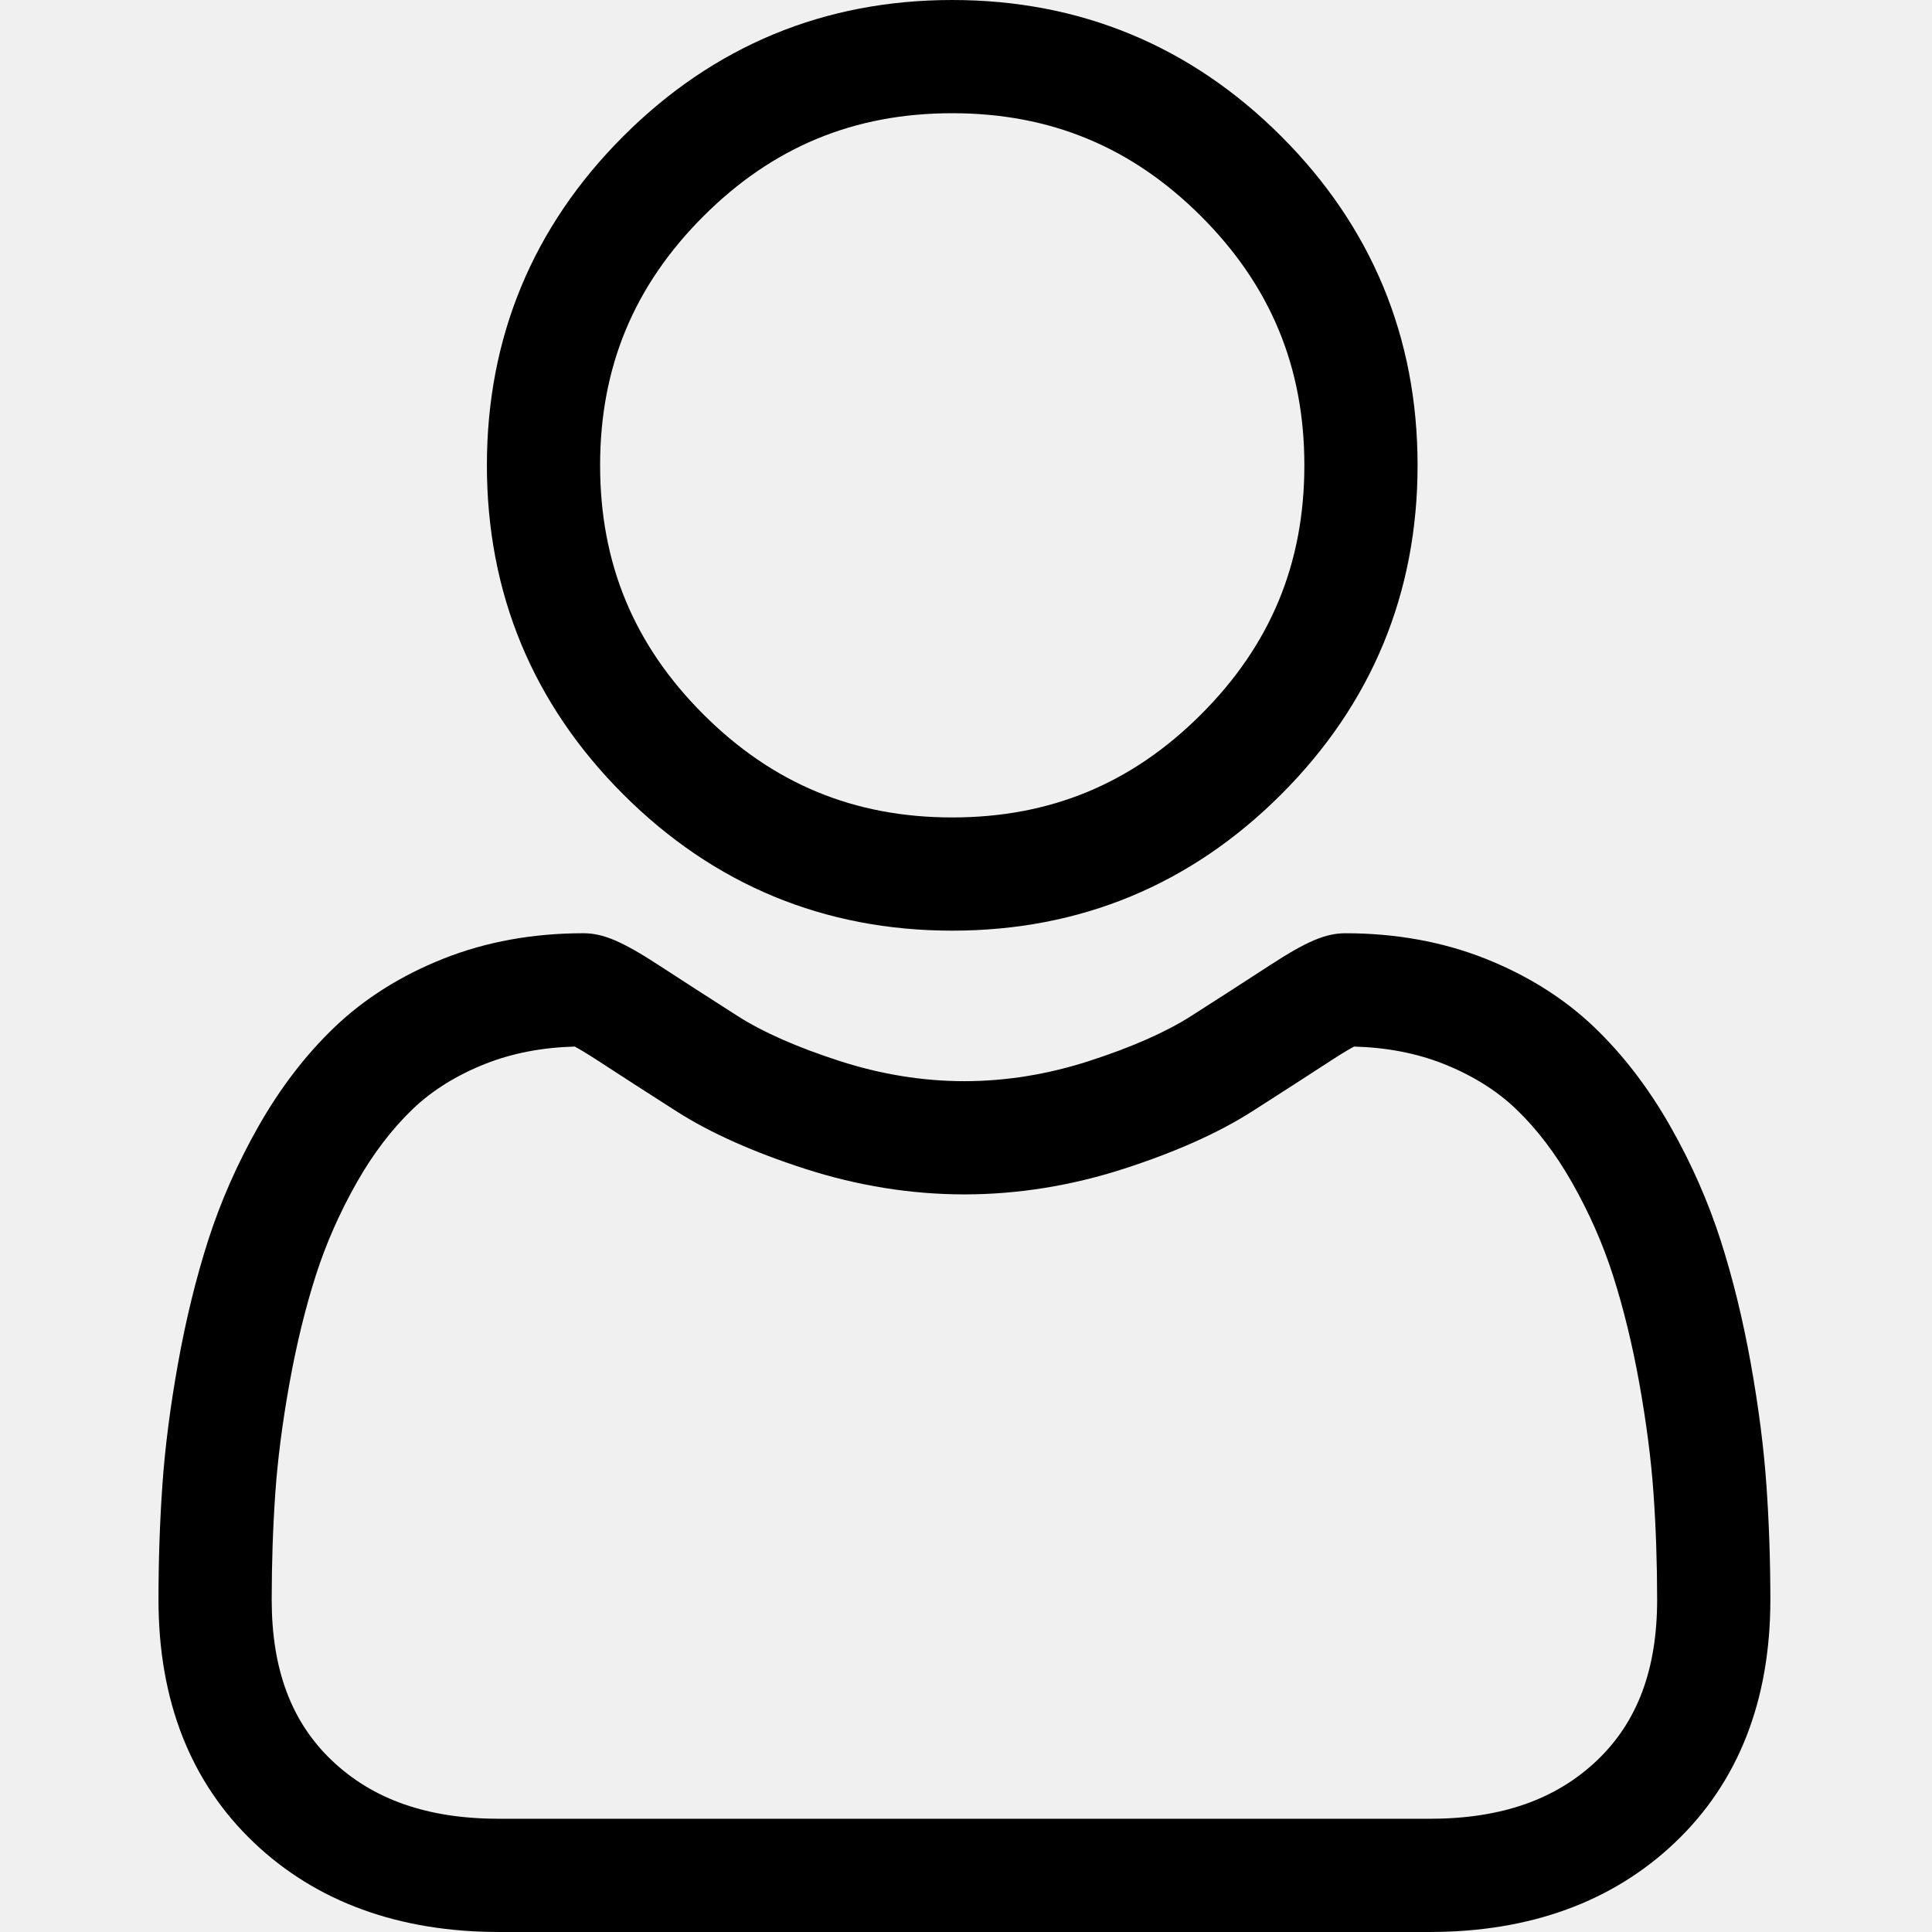
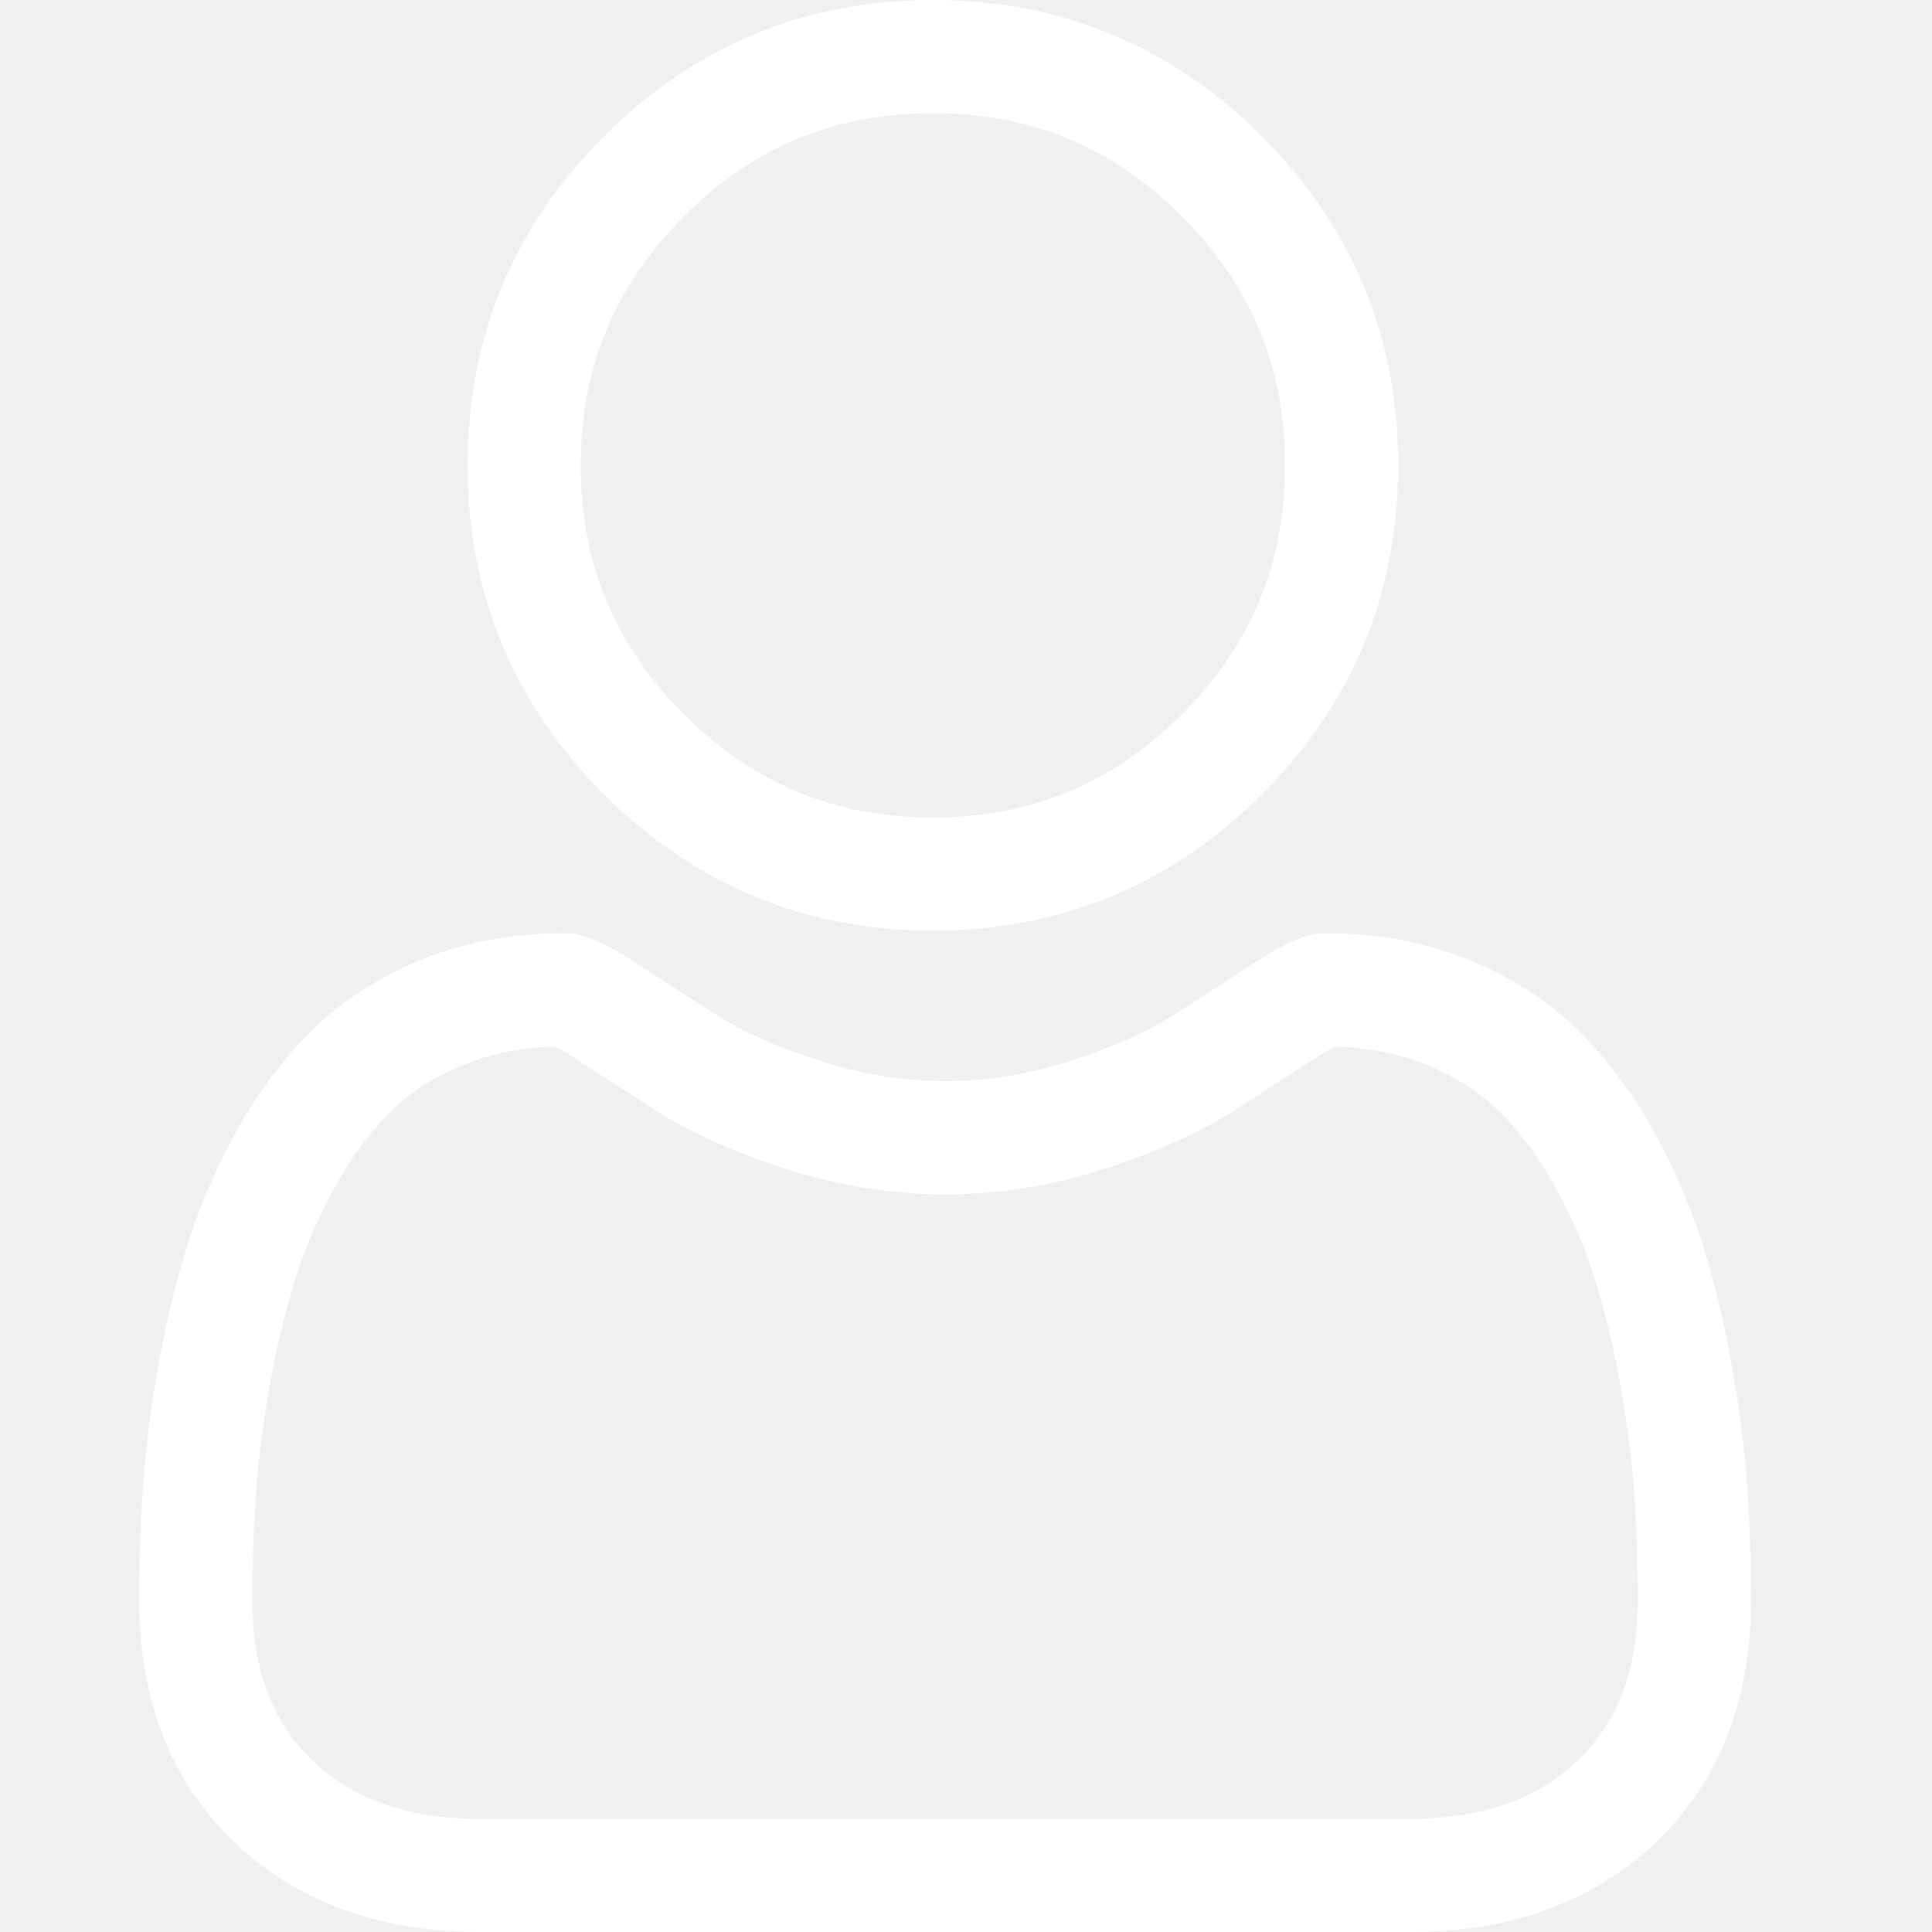
- <svg xmlns="http://www.w3.org/2000/svg" viewBox="-42 0 512 512.001">
-   <path d="m210.352 246.633c33.883 0 63.219-12.152 87.195-36.129 23.969-23.973 36.125-53.305 36.125-87.191 0-33.875-12.152-63.211-36.129-87.191-23.977-23.969-53.312-36.121-87.191-36.121-33.887 0-63.219 12.152-87.191 36.125s-36.129 53.309-36.129 87.188c0 33.887 12.156 63.223 36.129 87.195 23.98 23.969 53.316 36.125 87.191 36.125zm-65.973-189.293c18.395-18.395 39.973-27.336 65.973-27.336 25.996 0 47.578 8.941 65.977 27.336 18.395 18.398 27.34 39.98 27.34 65.973 0 26-8.945 47.578-27.34 65.977-18.398 18.398-39.98 27.34-65.977 27.34-25.992 0-47.57-8.945-65.973-27.34-18.398-18.395-27.344-39.977-27.344-65.977 0-25.992 8.945-47.574 27.344-65.973zm0 0" />
-   <path d="m426.129 393.703c-.691-9.977-2.09-20.859-4.148-32.352-2.078-11.578-4.754-22.523-7.957-32.527-3.312-10.34-7.809-20.551-13.375-30.336-5.77-10.156-12.551-19-20.16-26.277-7.957-7.613-17.699-13.734-28.965-18.199-11.227-4.441-23.668-6.691-36.977-6.691-5.227 0-10.281 2.145-20.043 8.5-6.008 3.918-13.035 8.449-20.879 13.461-6.707 4.273-15.793 8.277-27.016 11.902-10.949 3.543-22.066 5.34-33.043 5.34-10.969 0-22.086-1.797-33.043-5.34-11.211-3.621-20.301-7.625-26.996-11.898-7.77-4.965-14.801-9.496-20.898-13.469-9.754-6.355-14.809-8.5-20.035-8.5-13.312 0-25.75 2.254-36.973 6.699-11.258 4.457-21.004 10.578-28.969 18.199-7.609 7.281-14.391 16.121-20.156 26.273-5.559 9.785-10.059 19.992-13.371 30.34-3.199 10.004-5.875 20.945-7.953 32.523-2.062 11.477-3.457 22.363-4.148 32.363-.68 9.777-1.023 19.953-1.023 30.234 0 26.727 8.496 48.363 25.25 64.32 16.547 15.746 38.438 23.73 65.066 23.73h246.531c26.621 0 48.512-7.984 65.062-23.73 16.758-15.945 25.254-37.59 25.254-64.324-.004-10.316-.352-20.492-1.035-30.242zm-44.906 72.828c-10.934 10.406-25.449 15.465-44.379 15.465h-246.527c-18.934 0-33.449-5.059-44.379-15.461-10.723-10.207-15.934-24.141-15.934-42.586 0-9.594.316-19.066.949-28.16.617-8.922 1.879-18.723 3.75-29.137 1.848-10.285 4.199-19.938 6.996-28.676 2.684-8.379 6.344-16.676 10.883-24.668 4.332-7.617 9.316-14.152 14.816-19.418 5.145-4.926 11.629-8.957 19.27-11.98 7.066-2.797 15.008-4.328 23.629-4.559 1.051.559 2.922 1.625 5.953 3.602 6.168 4.02 13.277 8.605 21.137 13.625 8.859 5.648 20.273 10.75 33.91 15.152 13.941 4.508 28.16 6.797 42.273 6.797 14.113 0 28.336-2.289 42.27-6.793 13.648-4.41 25.059-9.508 33.93-15.164 8.043-5.141 14.953-9.594 21.121-13.617 3.031-1.973 4.902-3.043 5.953-3.602 8.625.23 16.566 1.762 23.637 4.559 7.637 3.023 14.121 7.059 19.266 11.98 5.5 5.262 10.484 11.797 14.816 19.422 4.543 7.988 8.207 16.289 10.887 24.66 2.801 8.75 5.156 18.398 7 28.676 1.867 10.434 3.133 20.238 3.75 29.145v.008c.637 9.059.957 18.527.961 28.148-.004 18.449-5.215 32.379-15.938 42.582zm0 0" />
+ <svg xmlns="http://www.w3.org/2000/svg" version="1.1" id="Calque_1" x="0px" y="0px" width="200px" height="200px" viewBox="0 0 200 200" enable-background="new 0 0 200 200" xml:space="preserve">
+   <path fill="#FFFFFF" d="M96.575,96.341c13.235,0,24.695-4.747,34.061-14.113c9.363-9.364,14.111-20.822,14.111-34.059  c0-13.232-4.747-24.692-14.113-34.059C121.268,4.747,109.809,0,96.575,0C83.338,0,71.88,4.747,62.516,14.111  S48.403,34.935,48.403,48.169c0,13.237,4.749,24.696,14.113,34.061C71.883,91.592,83.342,96.341,96.575,96.341z M70.804,22.398  C77.99,15.213,86.419,11.72,96.575,11.72c10.155,0,18.585,3.493,25.772,10.678c7.185,7.187,10.68,15.617,10.68,25.771  c0,10.156-3.494,18.585-10.68,25.772c-7.187,7.187-15.617,10.68-25.772,10.68c-10.153,0-18.582-3.494-25.771-10.68  c-7.187-7.185-10.681-15.616-10.681-25.772C60.123,38.016,63.617,29.585,70.804,22.398z" />
+   <path fill="#FFFFFF" d="M180.863,153.79c-0.27-3.897-0.816-8.148-1.62-12.637c-0.812-4.523-1.857-8.798-3.108-12.706  c-1.294-4.039-3.05-8.028-5.225-11.85c-2.254-3.967-4.903-7.422-7.875-10.265c-3.108-2.974-6.914-5.365-11.314-7.109  c-4.385-1.735-9.245-2.614-14.444-2.614c-2.042,0-4.016,0.838-7.829,3.32c-2.347,1.53-5.092,3.3-8.156,5.258  c-2.62,1.669-6.169,3.233-10.553,4.649c-4.277,1.384-8.62,2.086-12.907,2.086c-4.285,0-8.627-0.702-12.907-2.086  c-4.379-1.414-7.93-2.979-10.545-4.648c-3.035-1.939-5.782-3.709-8.163-5.261c-3.81-2.483-5.785-3.32-7.826-3.32  c-5.2,0-10.059,0.88-14.442,2.617c-4.398,1.741-8.205,4.132-11.316,7.109c-2.972,2.844-5.621,6.297-7.874,10.263  c-2.171,3.822-3.929,7.809-5.223,11.851c-1.25,3.908-2.295,8.182-3.107,12.704c-0.806,4.483-1.35,8.736-1.62,12.642  c-0.266,3.819-0.4,7.794-0.4,11.81c0,10.44,3.319,18.892,9.863,25.125c6.464,6.151,15.015,9.27,25.417,9.27h96.301  c10.399,0,18.95-3.119,25.415-9.27c6.546-6.229,9.865-14.684,9.865-25.127C181.266,161.573,181.13,157.599,180.863,153.79z   M163.321,182.238c-4.271,4.065-9.941,6.041-17.335,6.041h-96.3c-7.396,0-13.066-1.976-17.335-6.039  c-4.189-3.987-6.224-9.43-6.224-16.635c0-3.748,0.124-7.448,0.371-11c0.241-3.485,0.734-7.314,1.465-11.382  c0.722-4.018,1.64-7.788,2.733-11.201c1.048-3.273,2.478-6.514,4.251-9.636c1.692-2.975,3.639-5.528,5.788-7.585  c2.01-1.924,4.543-3.499,7.527-4.68c2.76-1.093,5.862-1.691,9.23-1.781c0.41,0.218,1.141,0.635,2.325,1.407  c2.409,1.57,5.186,3.362,8.257,5.322c3.461,2.206,7.919,4.199,13.246,5.919c5.446,1.761,11,2.655,16.513,2.655  c5.513,0,11.069-0.894,16.512-2.653c5.331-1.723,9.788-3.714,13.254-5.923c3.142-2.008,5.841-3.748,8.25-5.319  c1.184-0.771,1.915-1.189,2.325-1.407c3.369,0.09,6.471,0.688,9.233,1.781c2.983,1.181,5.516,2.757,7.526,4.68  c2.148,2.055,4.095,4.608,5.788,7.587c1.775,3.12,3.206,6.363,4.253,9.633c1.094,3.418,2.014,7.187,2.734,11.201  c0.729,4.076,1.224,7.906,1.465,11.385v0.003c0.249,3.538,0.374,7.237,0.375,10.995C169.545,172.812,167.51,178.253,163.321,182.238  z" />
</svg>
